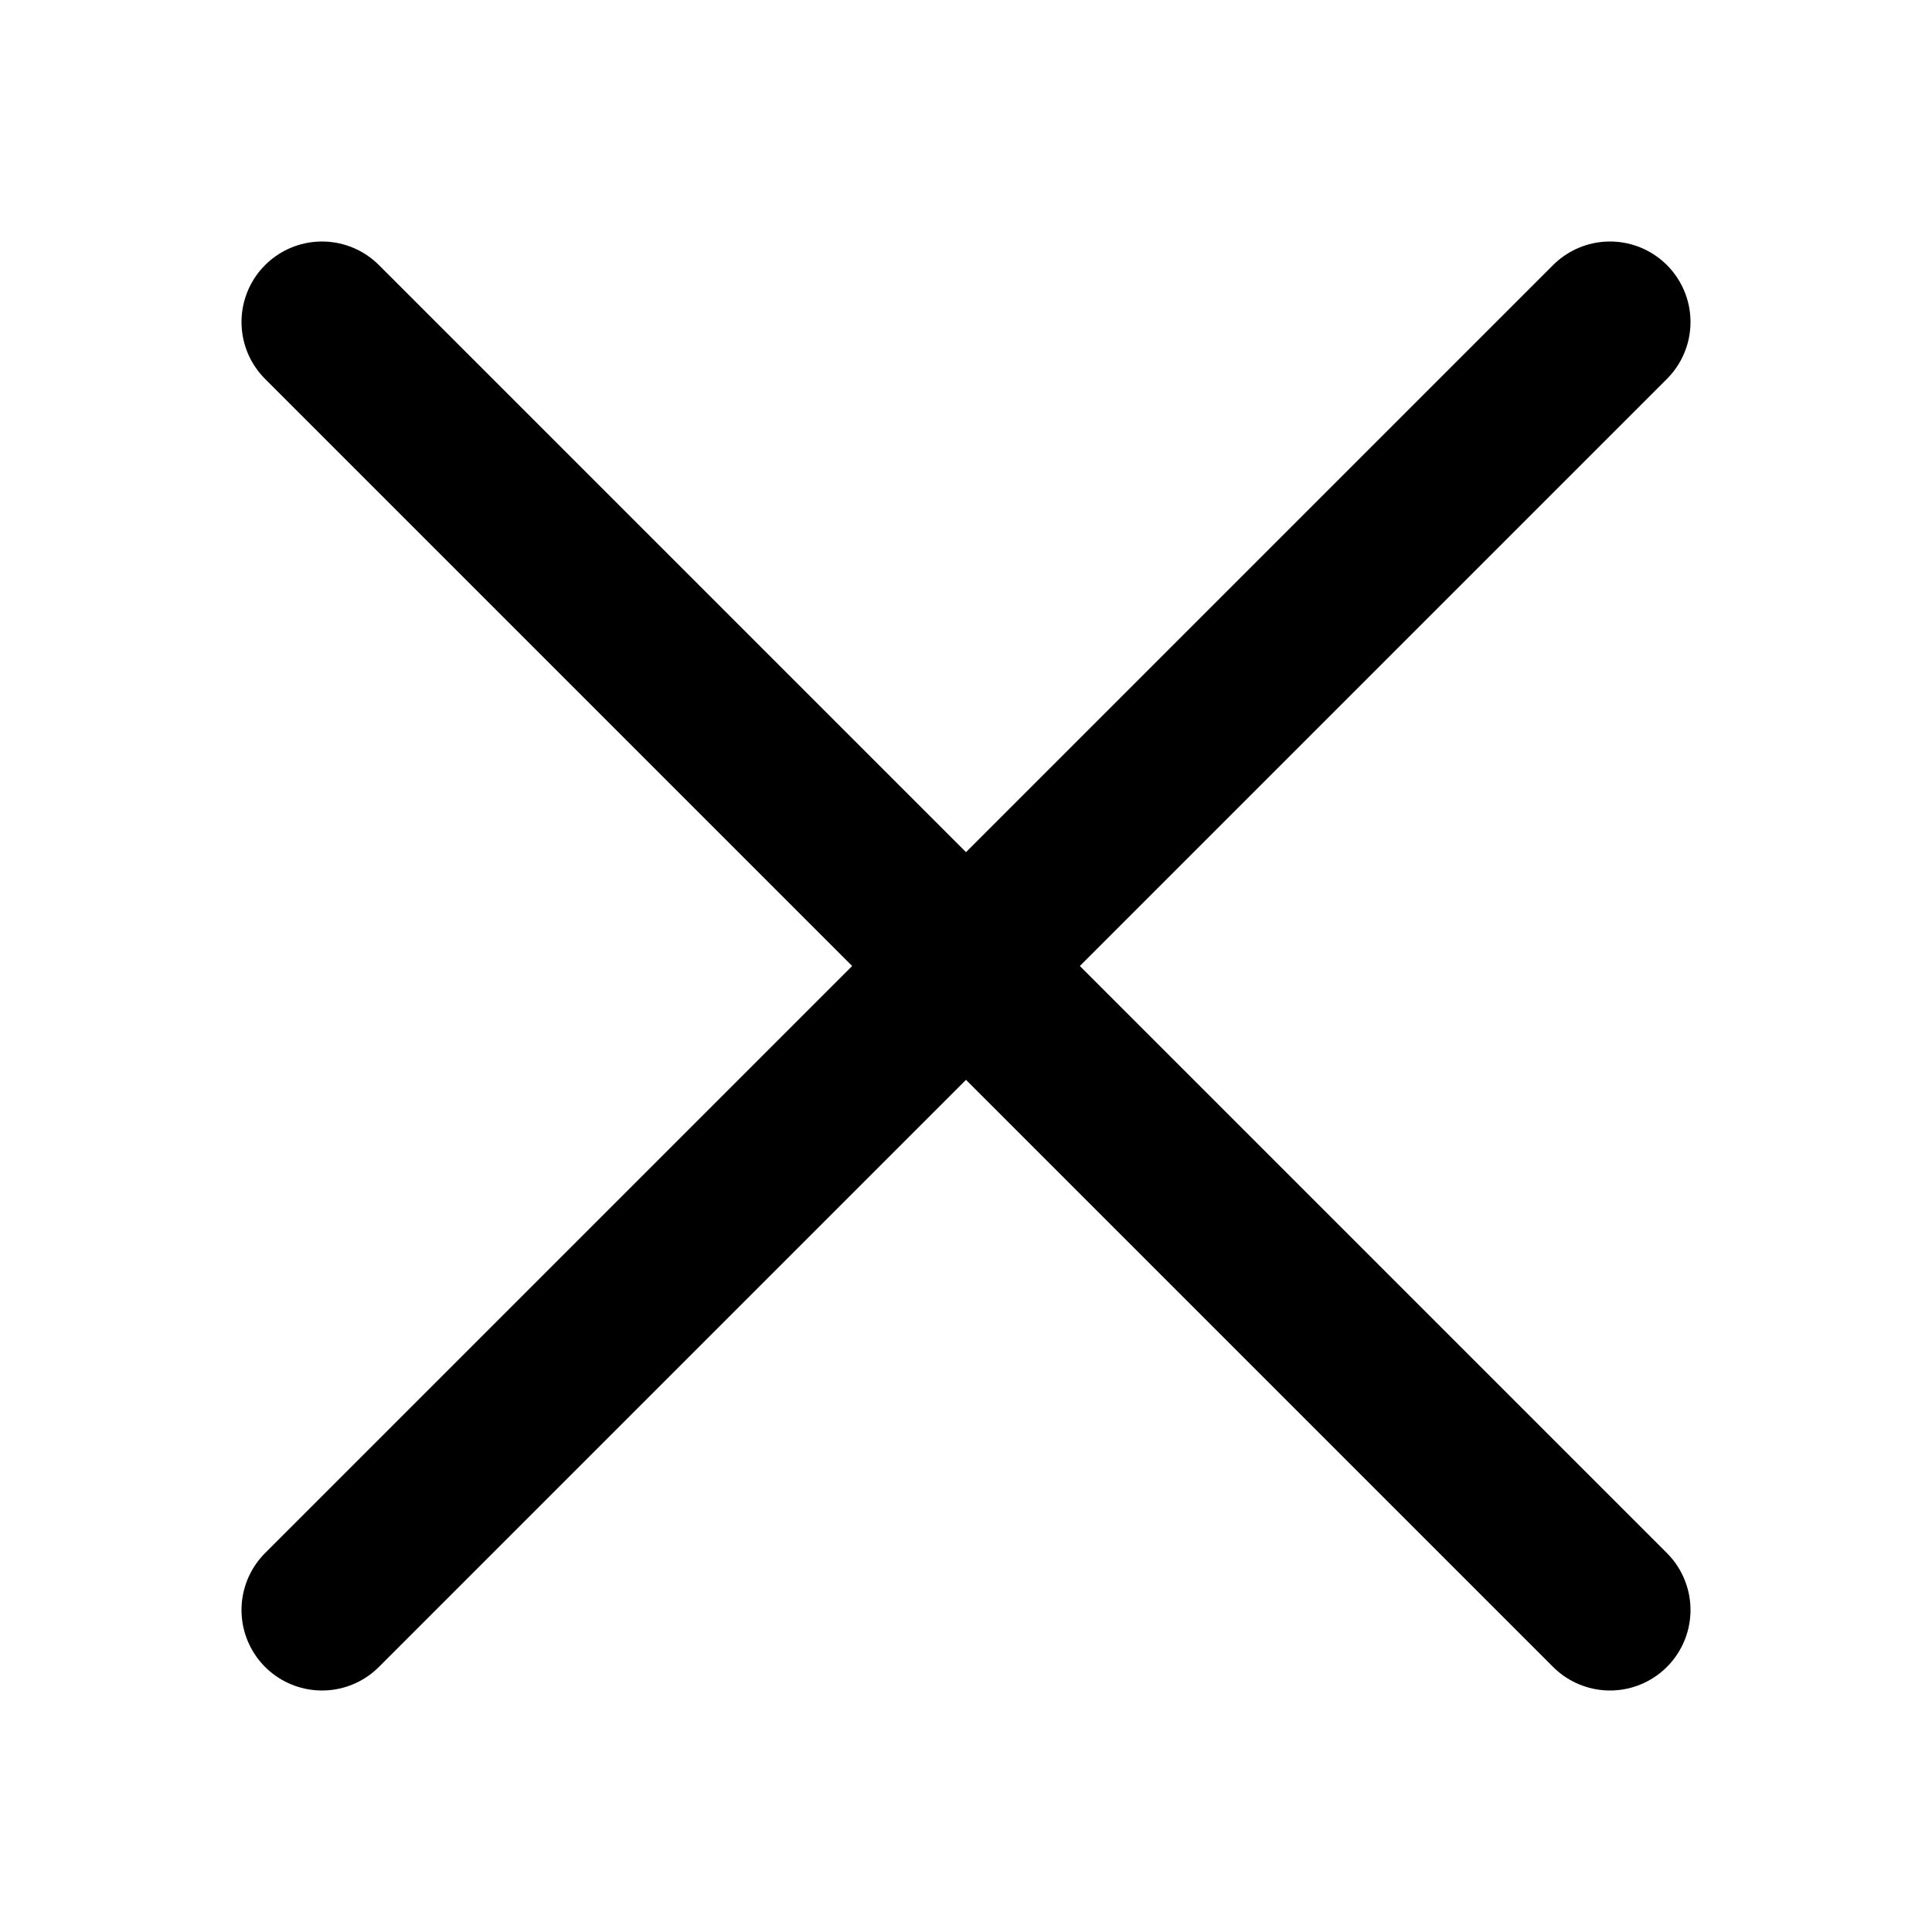
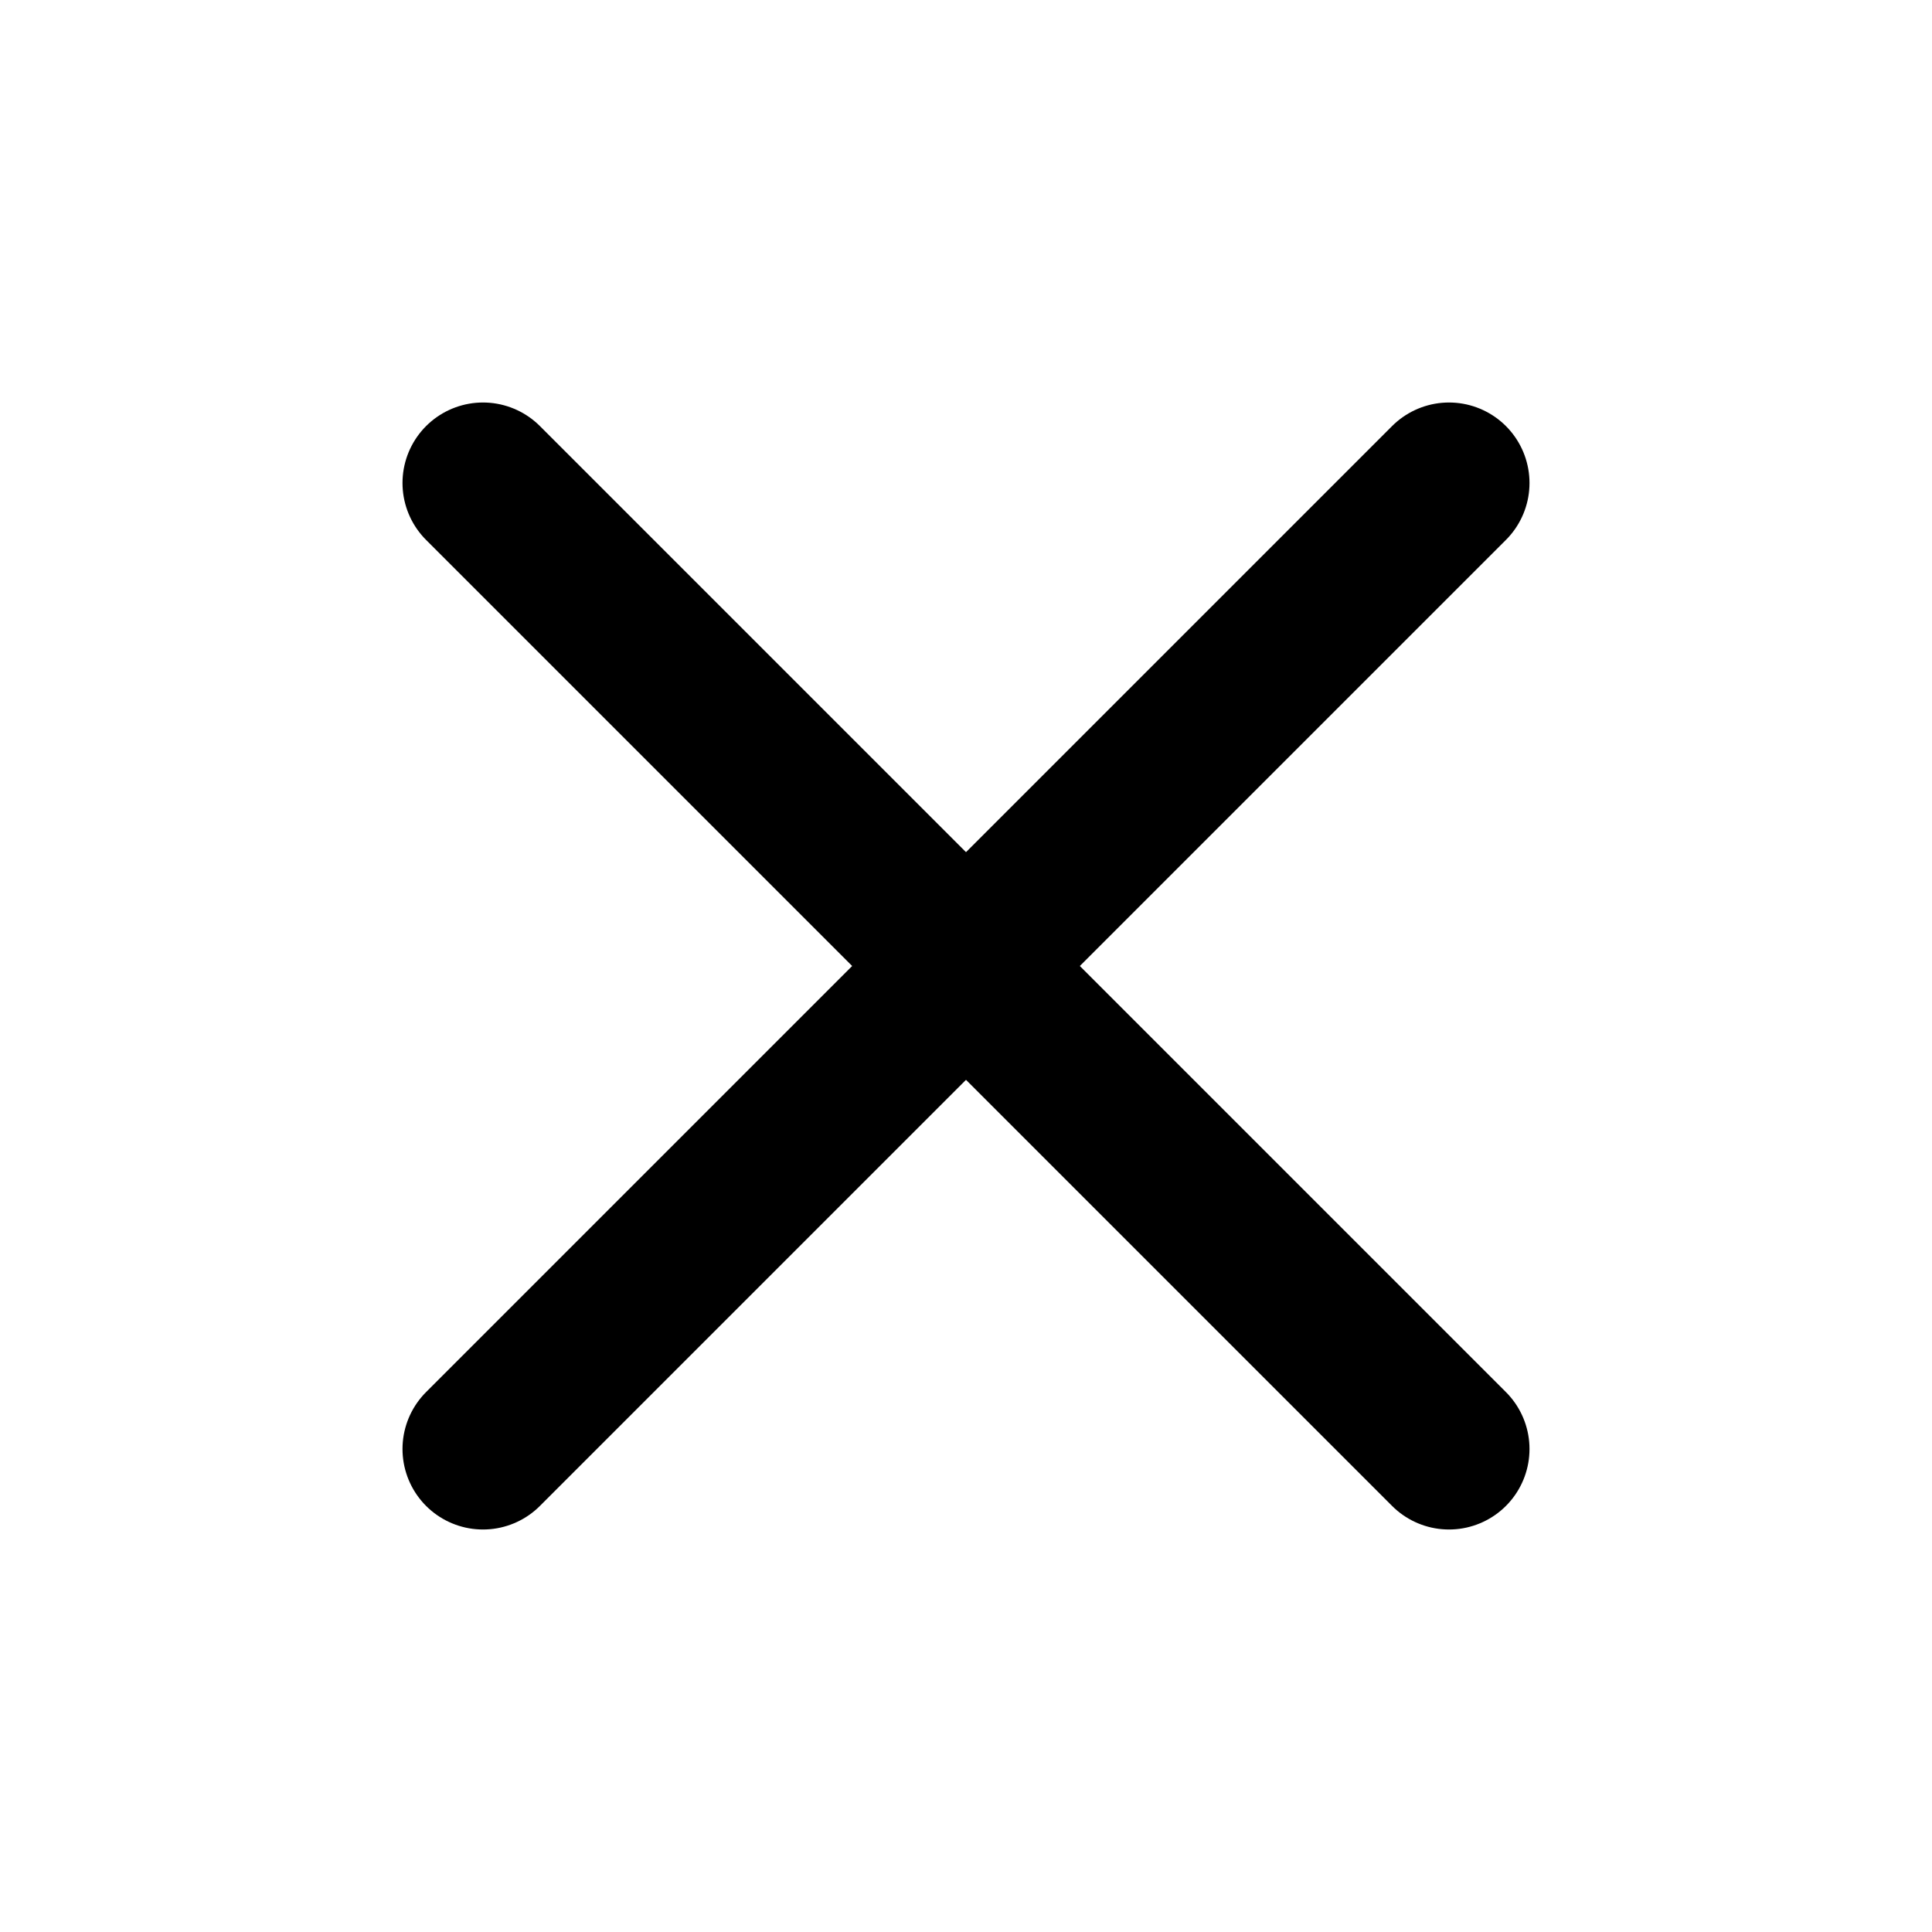
<svg xmlns="http://www.w3.org/2000/svg" id="cross" viewBox="0 0 24 24" fill="none" stroke="currentColor" stroke-width="2" stroke-linecap="round" stroke-linejoin="round">
-   <path d="M 4,20 20,4 M 4,4 20,20" />
+   <path d="M18 6l-12 12" />
+   <path d="M6 6l12 12" />
</svg>
